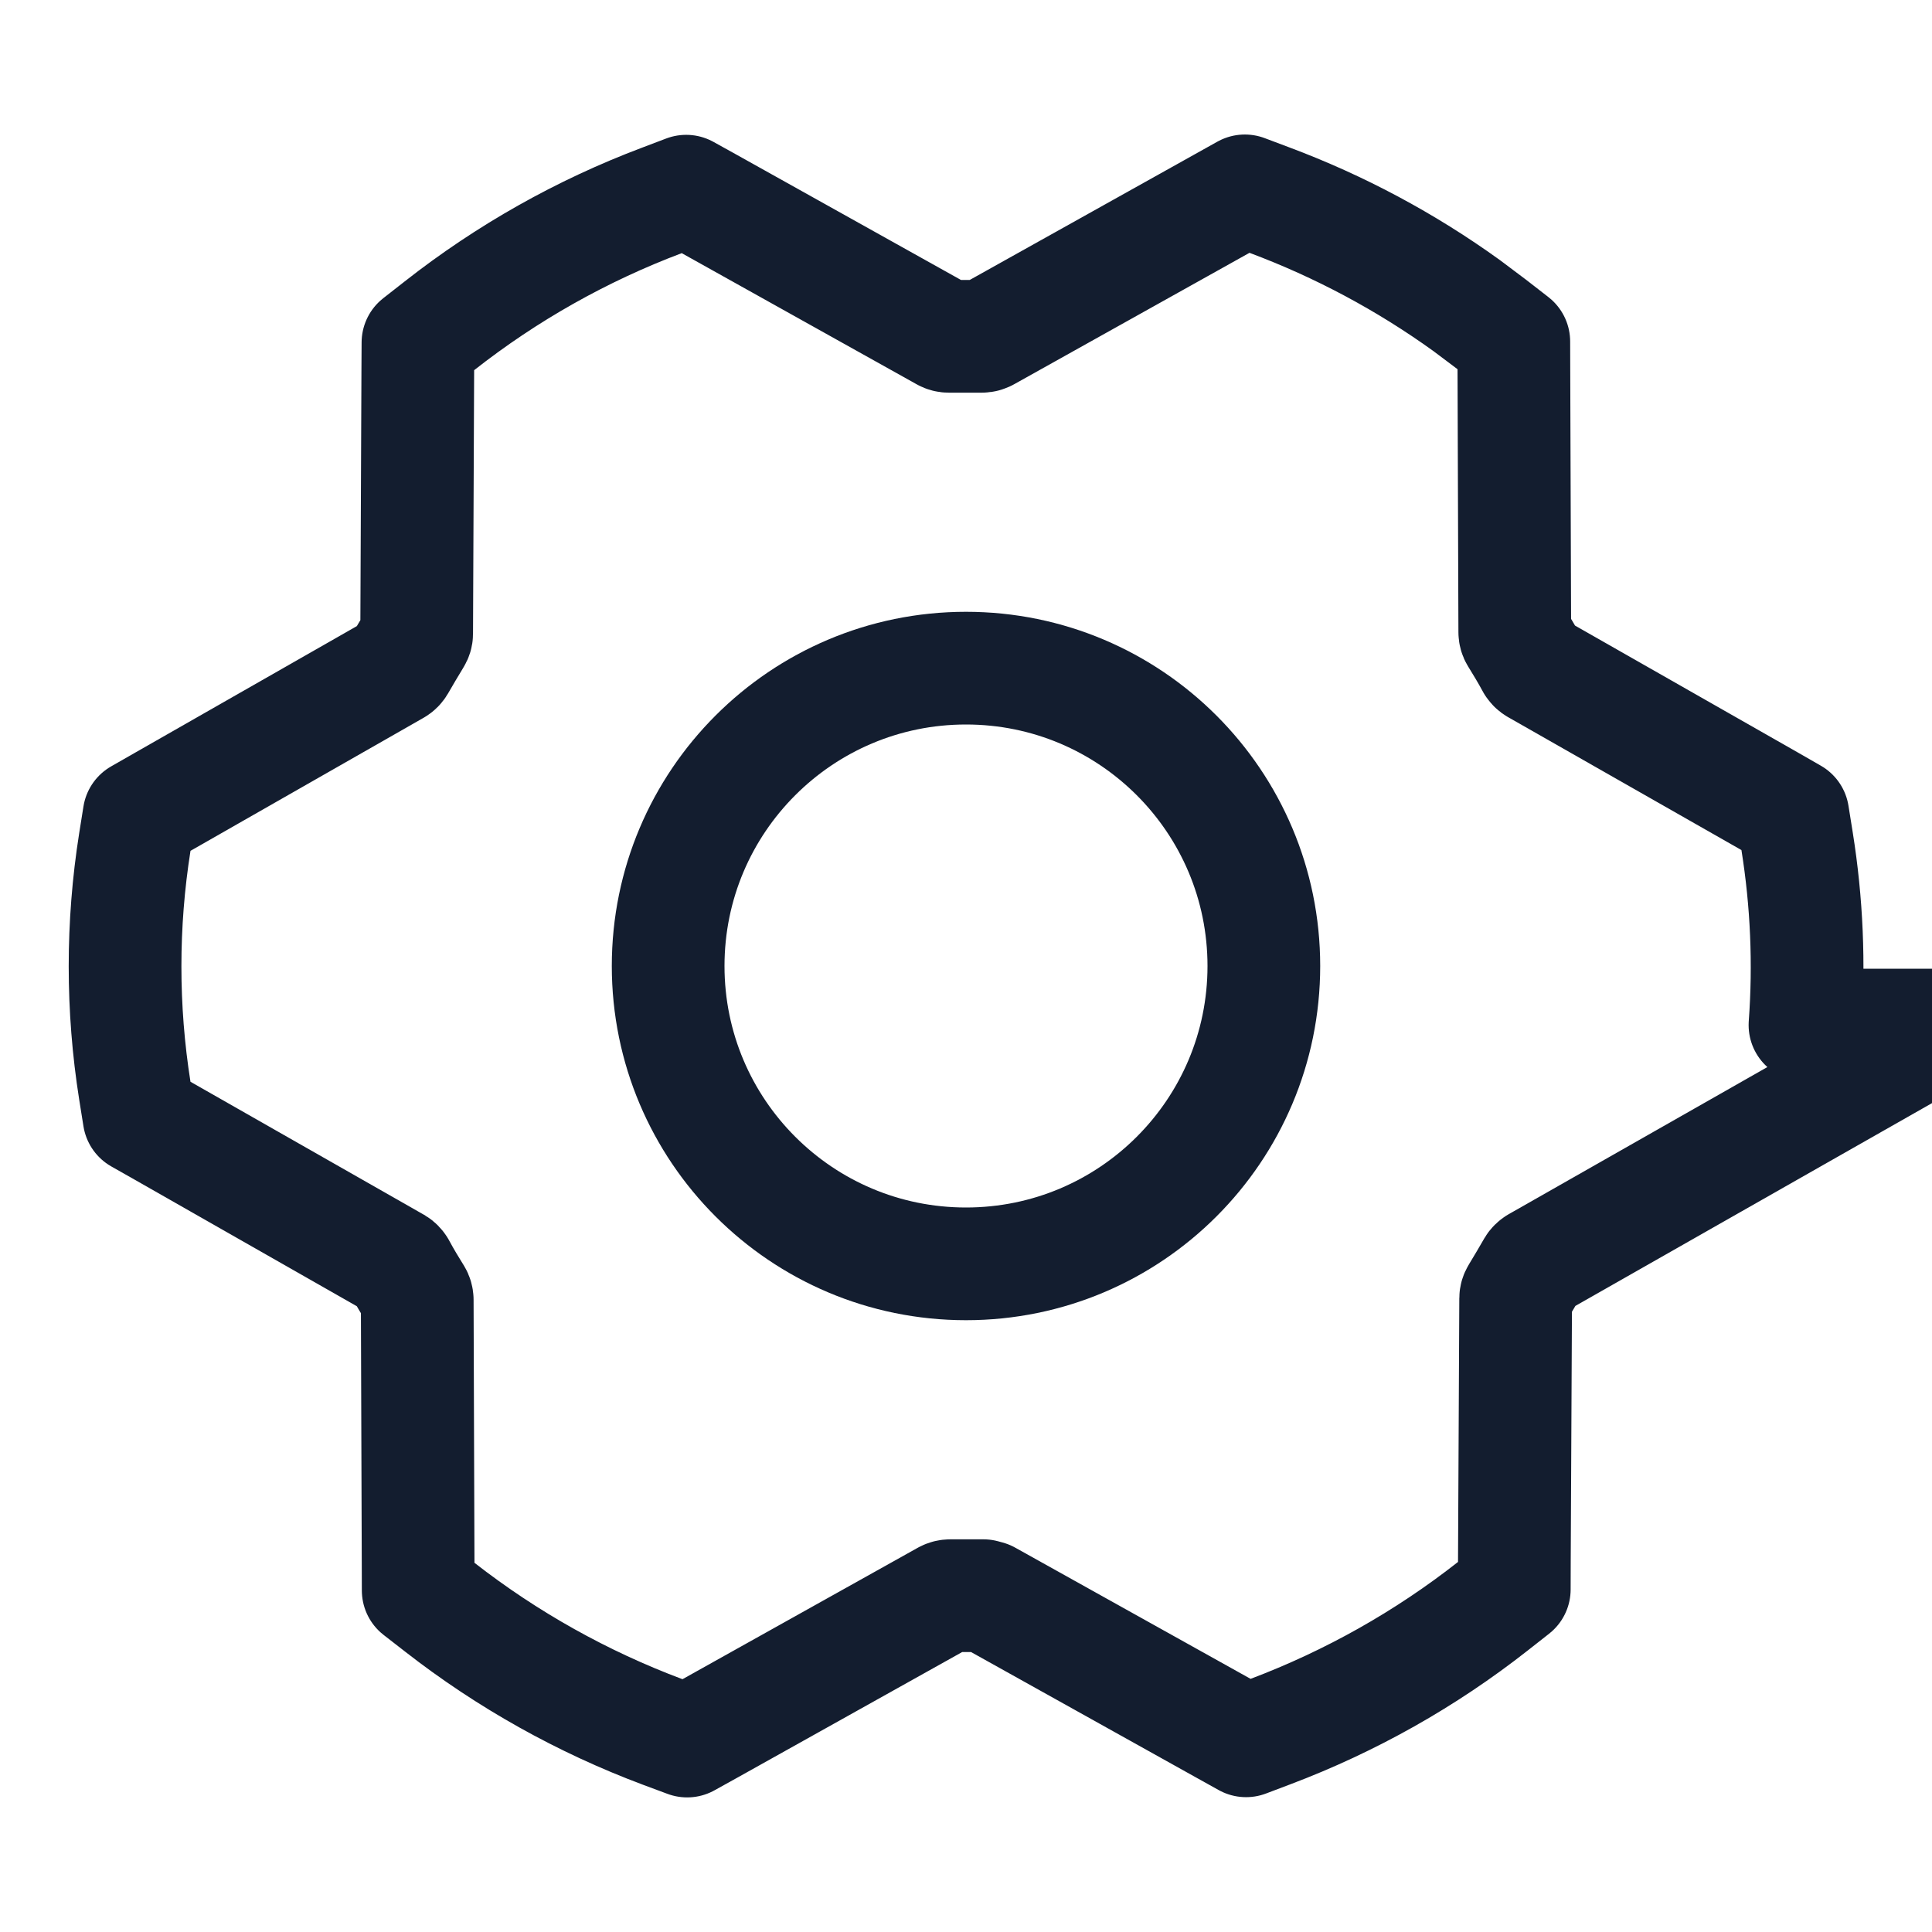
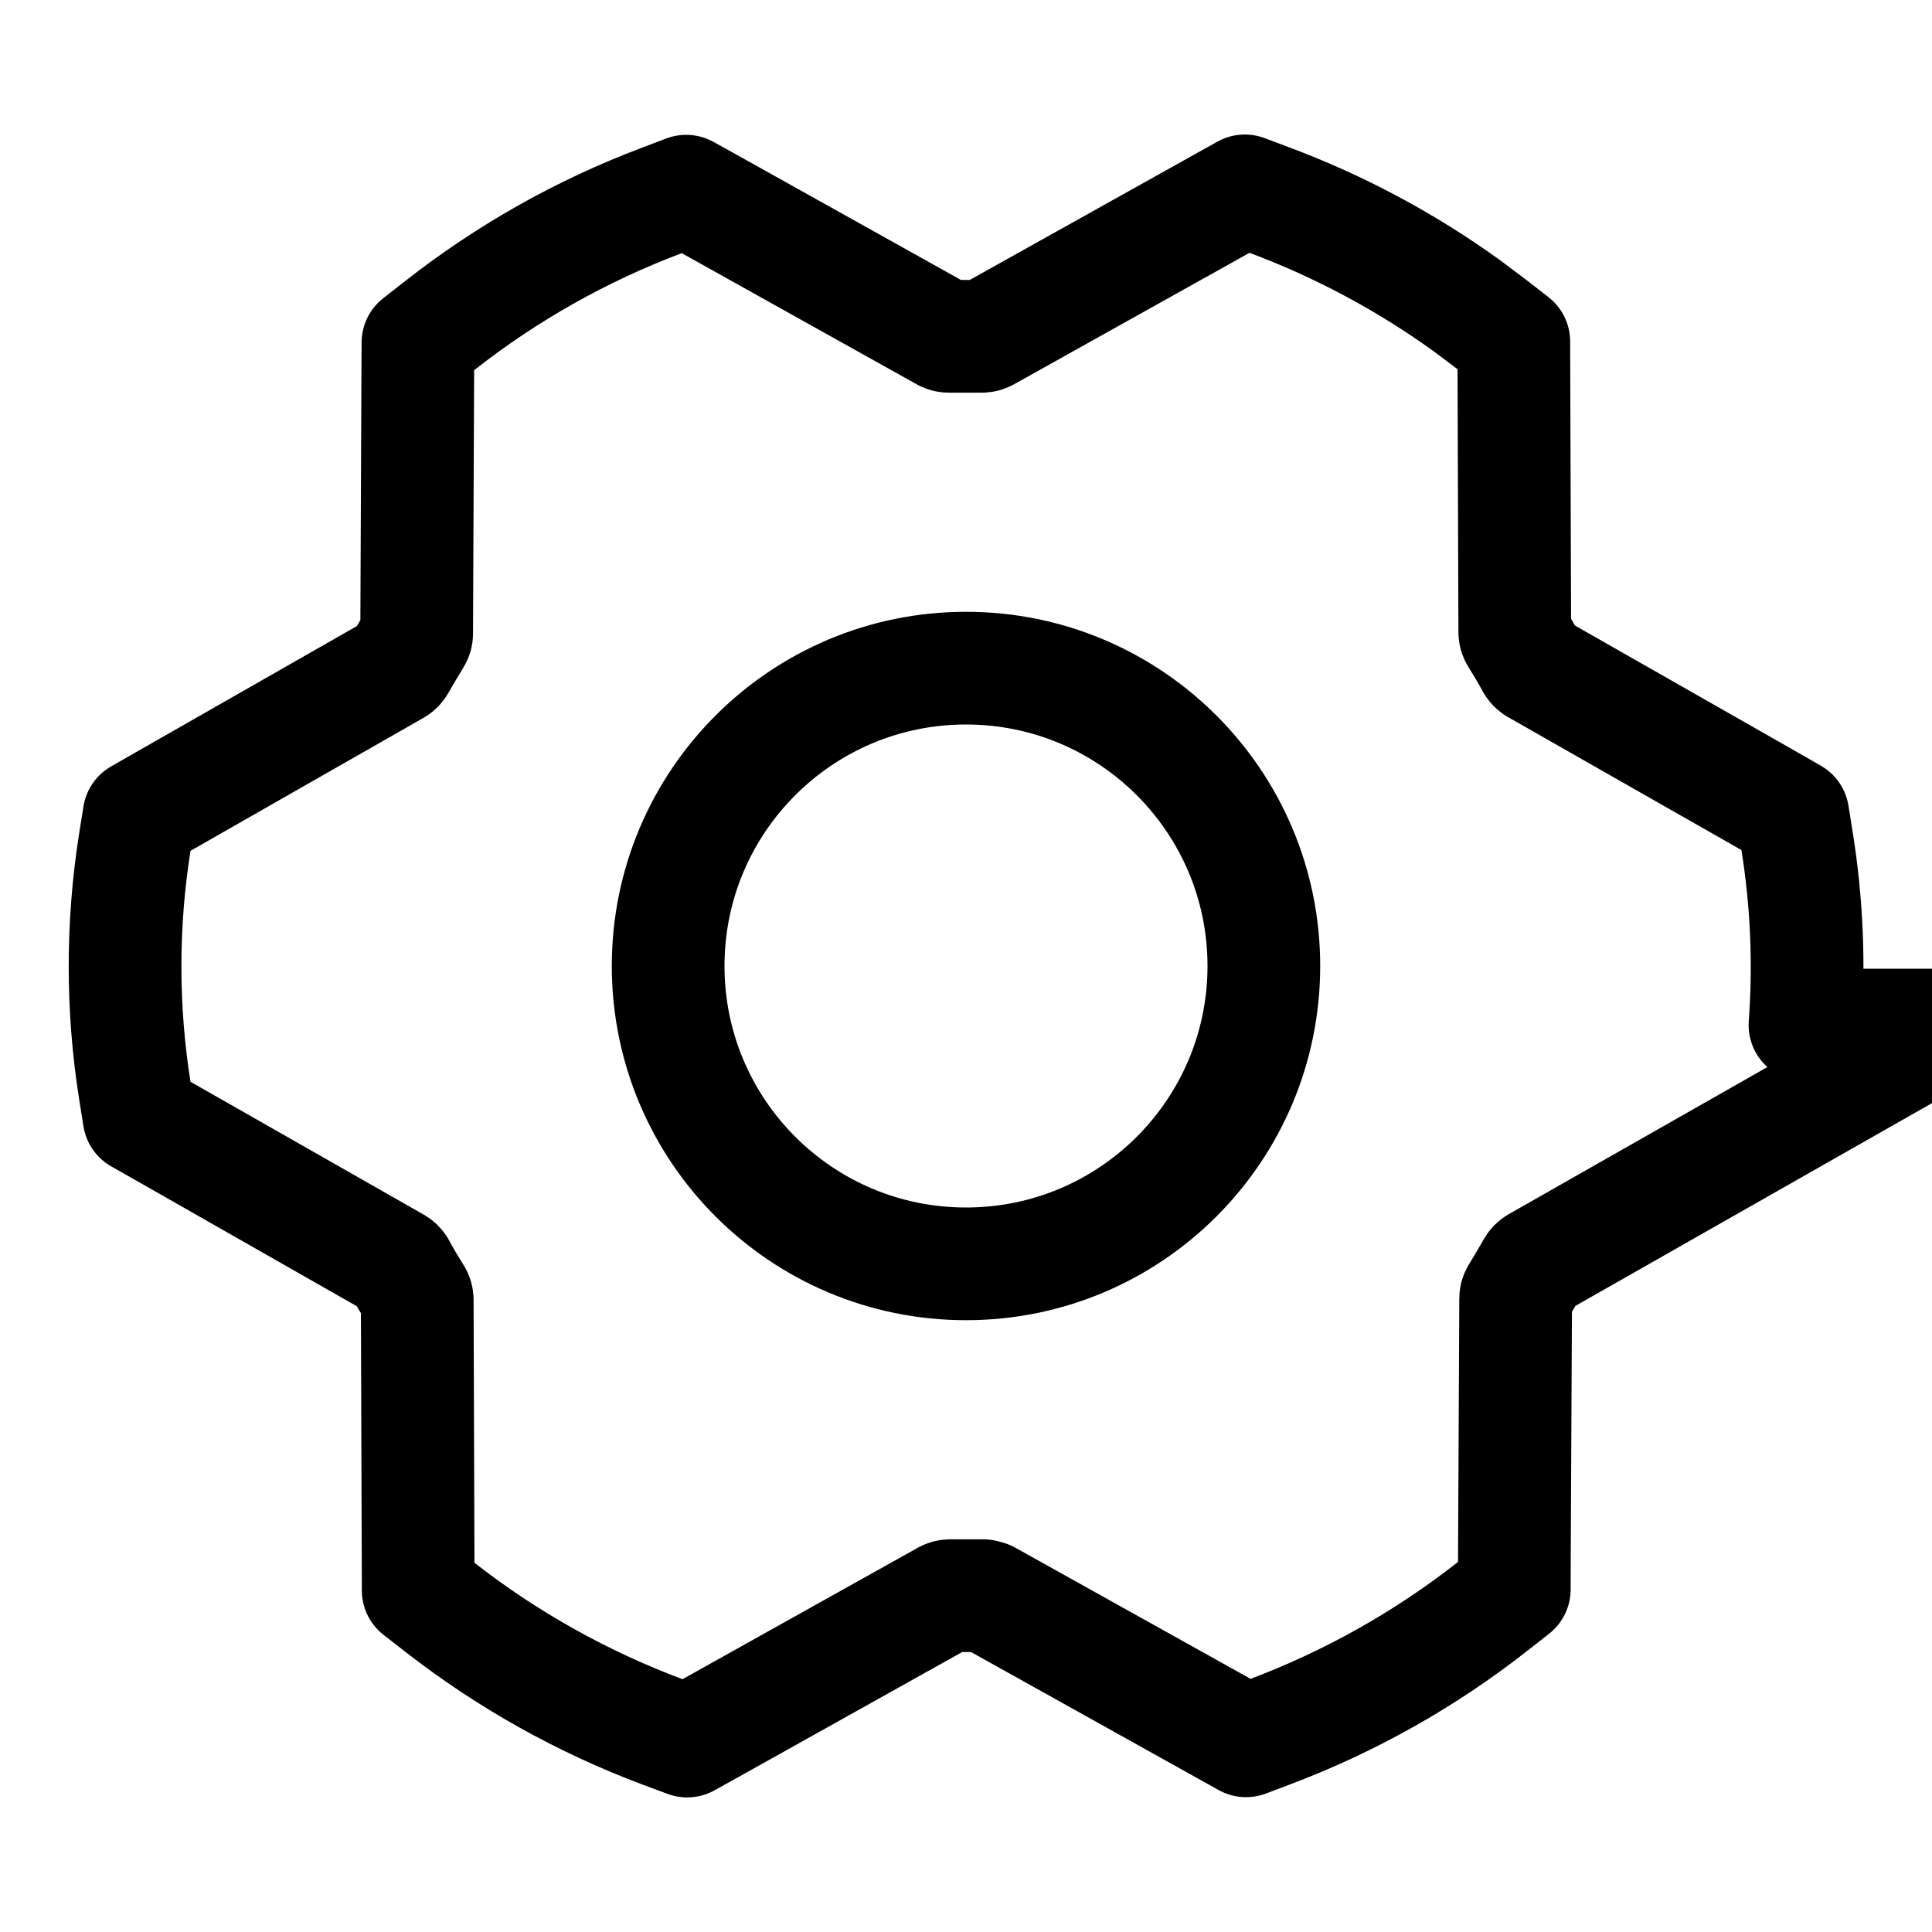
<svg xmlns="http://www.w3.org/2000/svg" width="24" height="24" viewBox="0 0 24 24" fill="none">
-   <path d="M15.767 2.485C16.639 2.811 17.463 3.251 18.218 3.795L18.536 4.034L18.805 4.243L18.806 4.583L18.817 7.854C18.817 7.874 18.823 7.895 18.834 7.913L18.836 7.916C18.898 8.017 18.968 8.131 19.035 8.256L19.055 8.281C19.061 8.288 19.07 8.294 19.078 8.299L21.98 9.952L22.271 10.119L22.324 10.45C22.445 11.206 22.478 11.973 22.422 12.734H24.289L21.988 14.042L19.087 15.692V15.693C19.069 15.703 19.054 15.718 19.044 15.735L19.041 15.74C18.984 15.838 18.916 15.956 18.847 16.068L18.845 16.072C18.834 16.089 18.828 16.109 18.828 16.129V16.131L18.812 19.406L18.811 19.744L18.545 19.953C17.709 20.61 16.778 21.134 15.783 21.51L15.479 21.625L15.195 21.467L12.271 19.837L12.216 19.822H11.806C11.784 19.822 11.763 19.827 11.744 19.837L8.819 21.471L8.536 21.628L8.232 21.515C7.236 21.142 6.303 20.62 5.464 19.966L5.195 19.757L5.194 19.416L5.183 16.146V16.145C5.182 16.125 5.177 16.105 5.166 16.087L5.164 16.084C5.101 15.983 5.031 15.868 4.964 15.743V15.744C4.954 15.726 4.939 15.71 4.921 15.699L2.021 14.047L1.728 13.881L1.675 13.549C1.513 12.526 1.513 11.483 1.675 10.46L1.728 10.128L2.02 9.961L4.916 8.308L4.917 8.307C4.935 8.297 4.949 8.282 4.959 8.265L4.962 8.26C5.019 8.162 5.088 8.043 5.157 7.931L5.159 7.927C5.17 7.91 5.176 7.891 5.176 7.871V7.869L5.19 4.594L5.192 4.256L5.459 4.047C6.295 3.39 7.226 2.865 8.221 2.49L8.524 2.375L8.809 2.533L11.729 4.163C11.747 4.173 11.767 4.178 11.787 4.178H12.194C12.205 4.178 12.215 4.176 12.226 4.174L12.255 4.163L15.181 2.529L15.464 2.371L15.767 2.485Z" stroke="#131D2F" stroke-width="1.4" stroke-linejoin="round" />
-   <circle cx="12" cy="12" r="3.7" stroke="#131D2F" stroke-width="1.4" stroke-linejoin="round" />
+   <path d="M15.767 2.485C16.639 2.811 17.463 3.251 18.218 3.795L18.536 4.034L18.805 4.243L18.806 4.583L18.817 7.854C18.817 7.874 18.823 7.895 18.834 7.913L18.836 7.916C18.898 8.017 18.968 8.131 19.035 8.256L19.055 8.281C19.061 8.288 19.07 8.294 19.078 8.299L21.98 9.952L22.271 10.119L22.324 10.45C22.445 11.206 22.478 11.973 22.422 12.734H24.289L21.988 14.042L19.087 15.692V15.693C19.069 15.703 19.054 15.718 19.044 15.735L19.041 15.74C18.984 15.838 18.916 15.956 18.847 16.068L18.845 16.072C18.834 16.089 18.828 16.109 18.828 16.129V16.131L18.812 19.406L18.811 19.744L18.545 19.953C17.709 20.61 16.778 21.134 15.783 21.51L15.479 21.625L15.195 21.467L12.271 19.837L12.216 19.822H11.806C11.784 19.822 11.763 19.827 11.744 19.837L8.819 21.471L8.536 21.628L8.232 21.515C7.236 21.142 6.303 20.62 5.464 19.966L5.195 19.757L5.194 19.416L5.183 16.146V16.145C5.182 16.125 5.177 16.105 5.166 16.087L5.164 16.084C5.101 15.983 5.031 15.868 4.964 15.743V15.744C4.954 15.726 4.939 15.71 4.921 15.699L2.021 14.047L1.728 13.881L1.675 13.549C1.513 12.526 1.513 11.483 1.675 10.46L1.728 10.128L2.02 9.961L4.916 8.308L4.917 8.307C4.935 8.297 4.949 8.282 4.959 8.265L4.962 8.26C5.019 8.162 5.088 8.043 5.157 7.931L5.159 7.927C5.17 7.91 5.176 7.891 5.176 7.871V7.869L5.19 4.594L5.192 4.256L5.459 4.047C6.295 3.39 7.226 2.865 8.221 2.49L8.524 2.375L8.809 2.533L11.729 4.163C11.747 4.173 11.767 4.178 11.787 4.178H12.194C12.205 4.178 12.215 4.176 12.226 4.174L12.255 4.163L15.181 2.529L15.464 2.371L15.767 2.485Z" stroke="#000000" stroke-width="1.4" stroke-linejoin="round" />
+   <circle cx="12" cy="12" r="3.7" stroke="#000000" stroke-width="1.4" stroke-linejoin="round" />
</svg>
